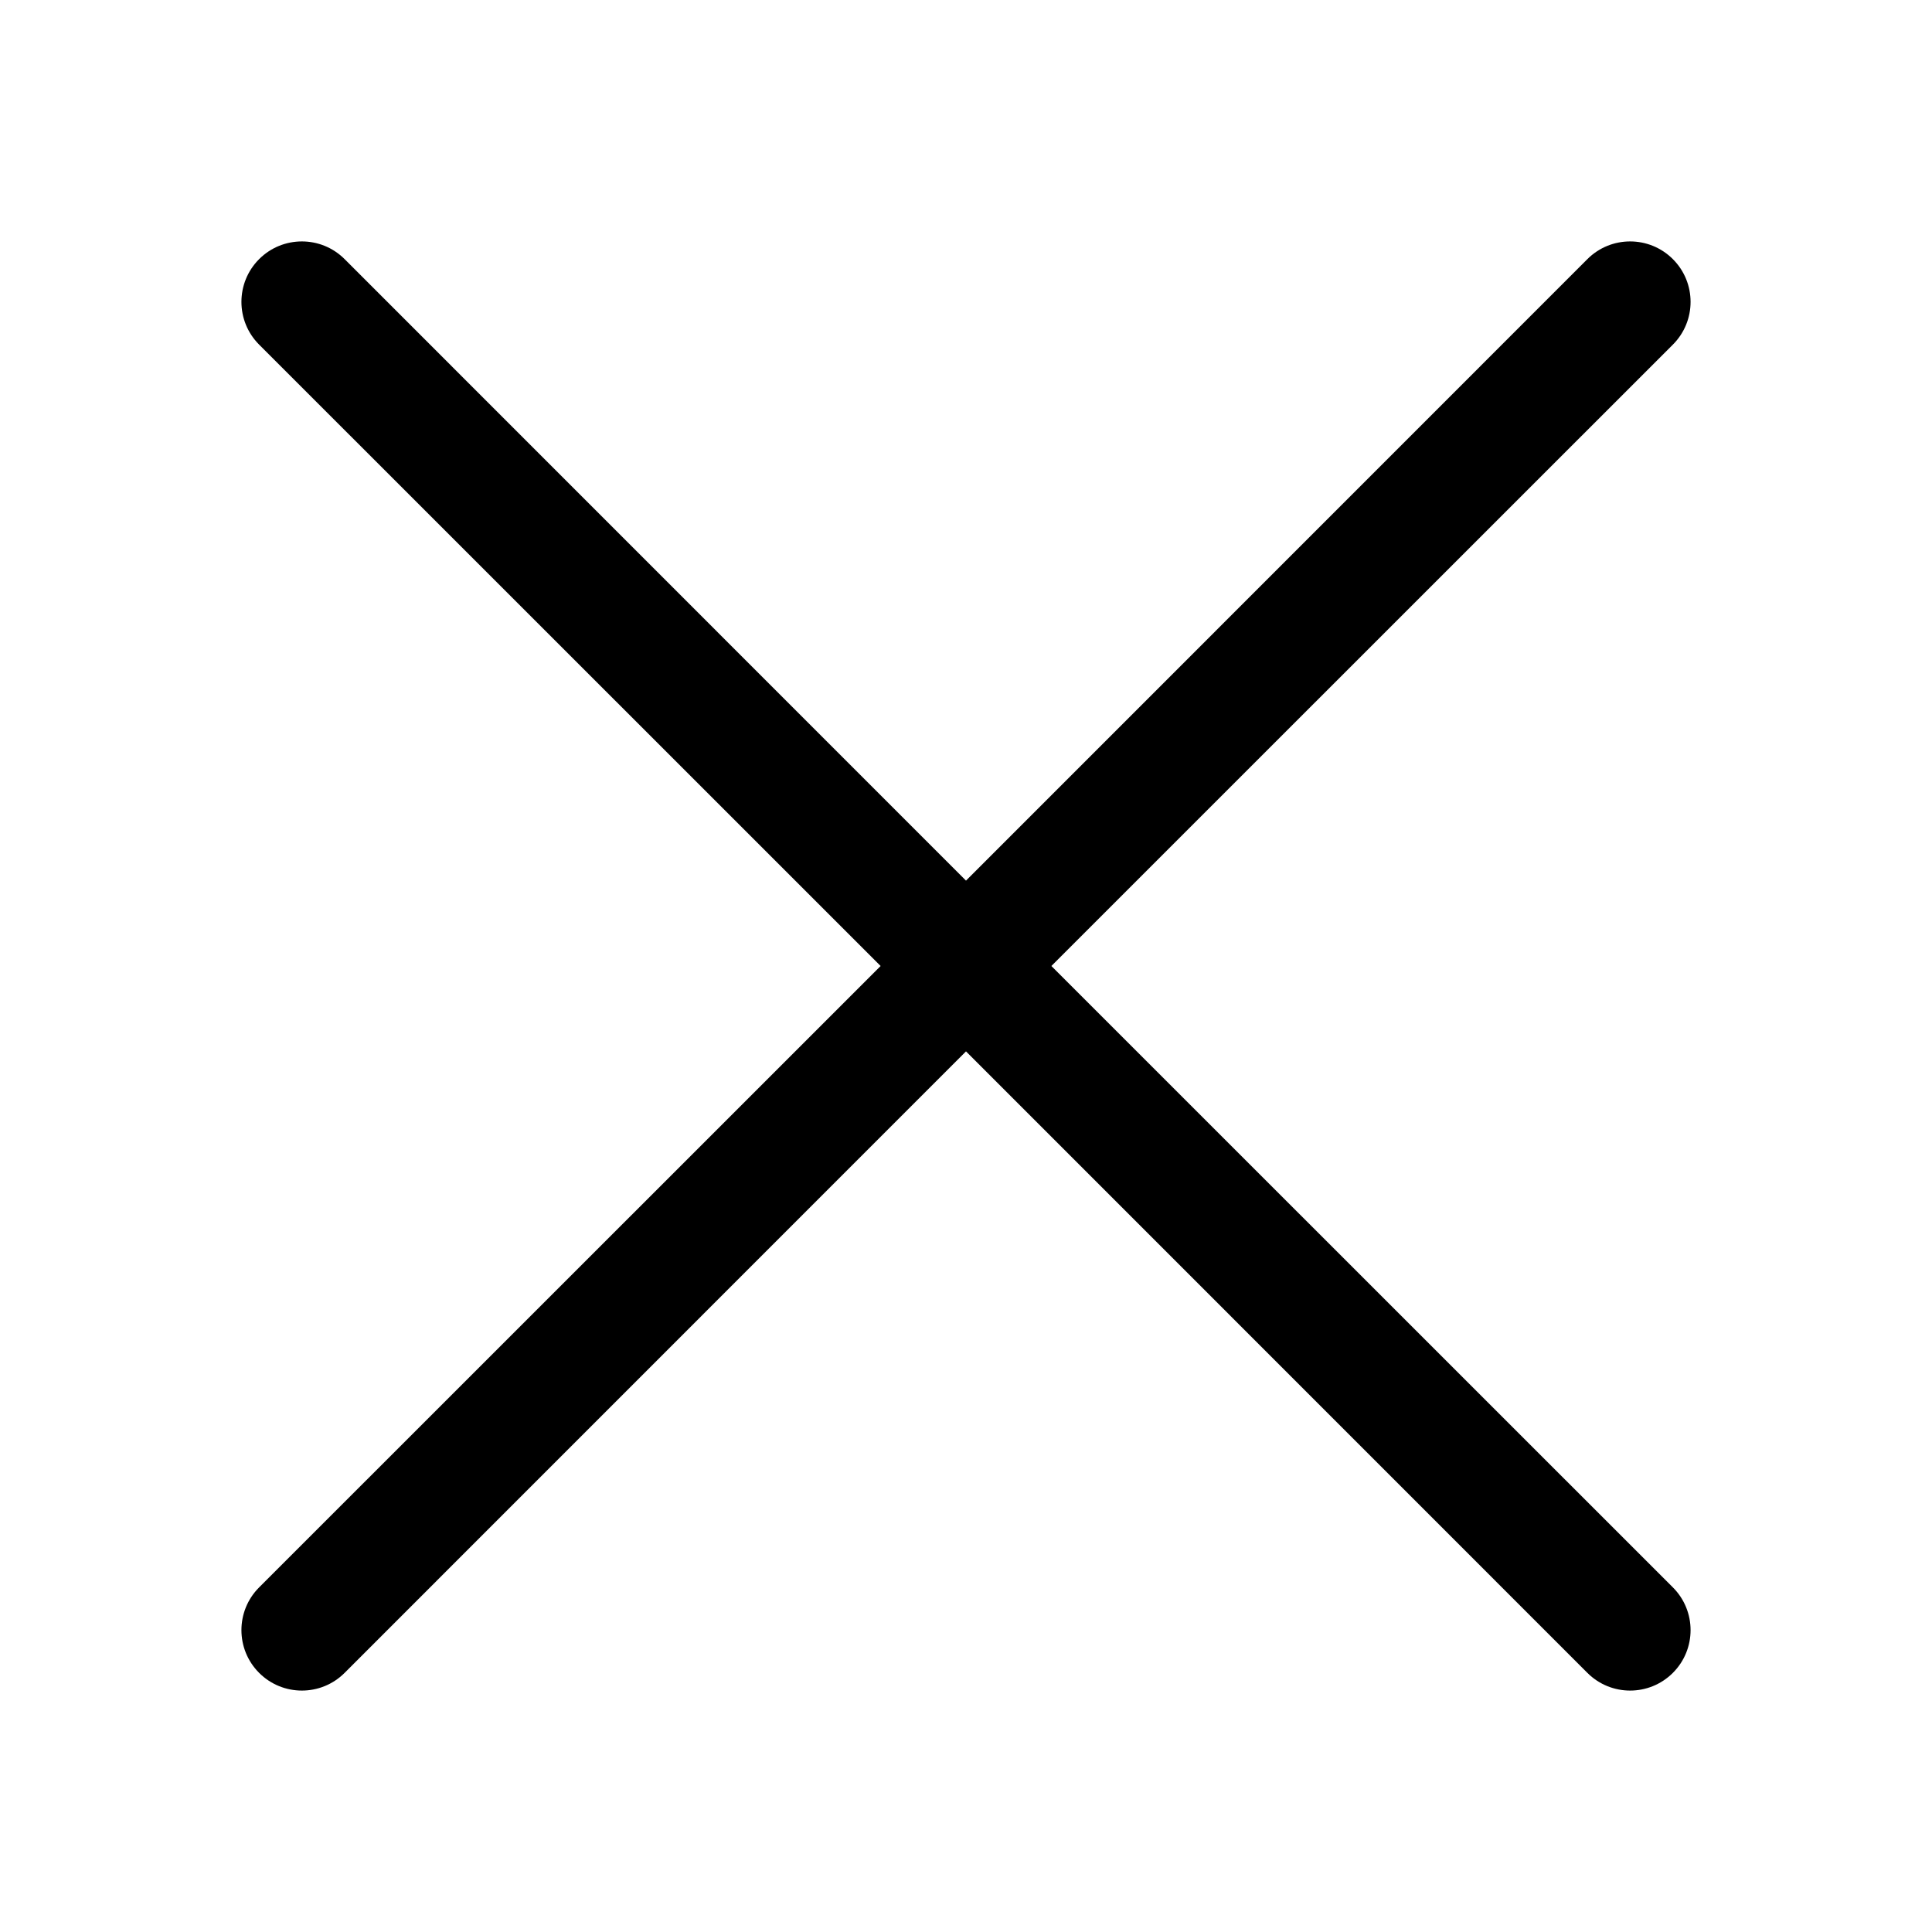
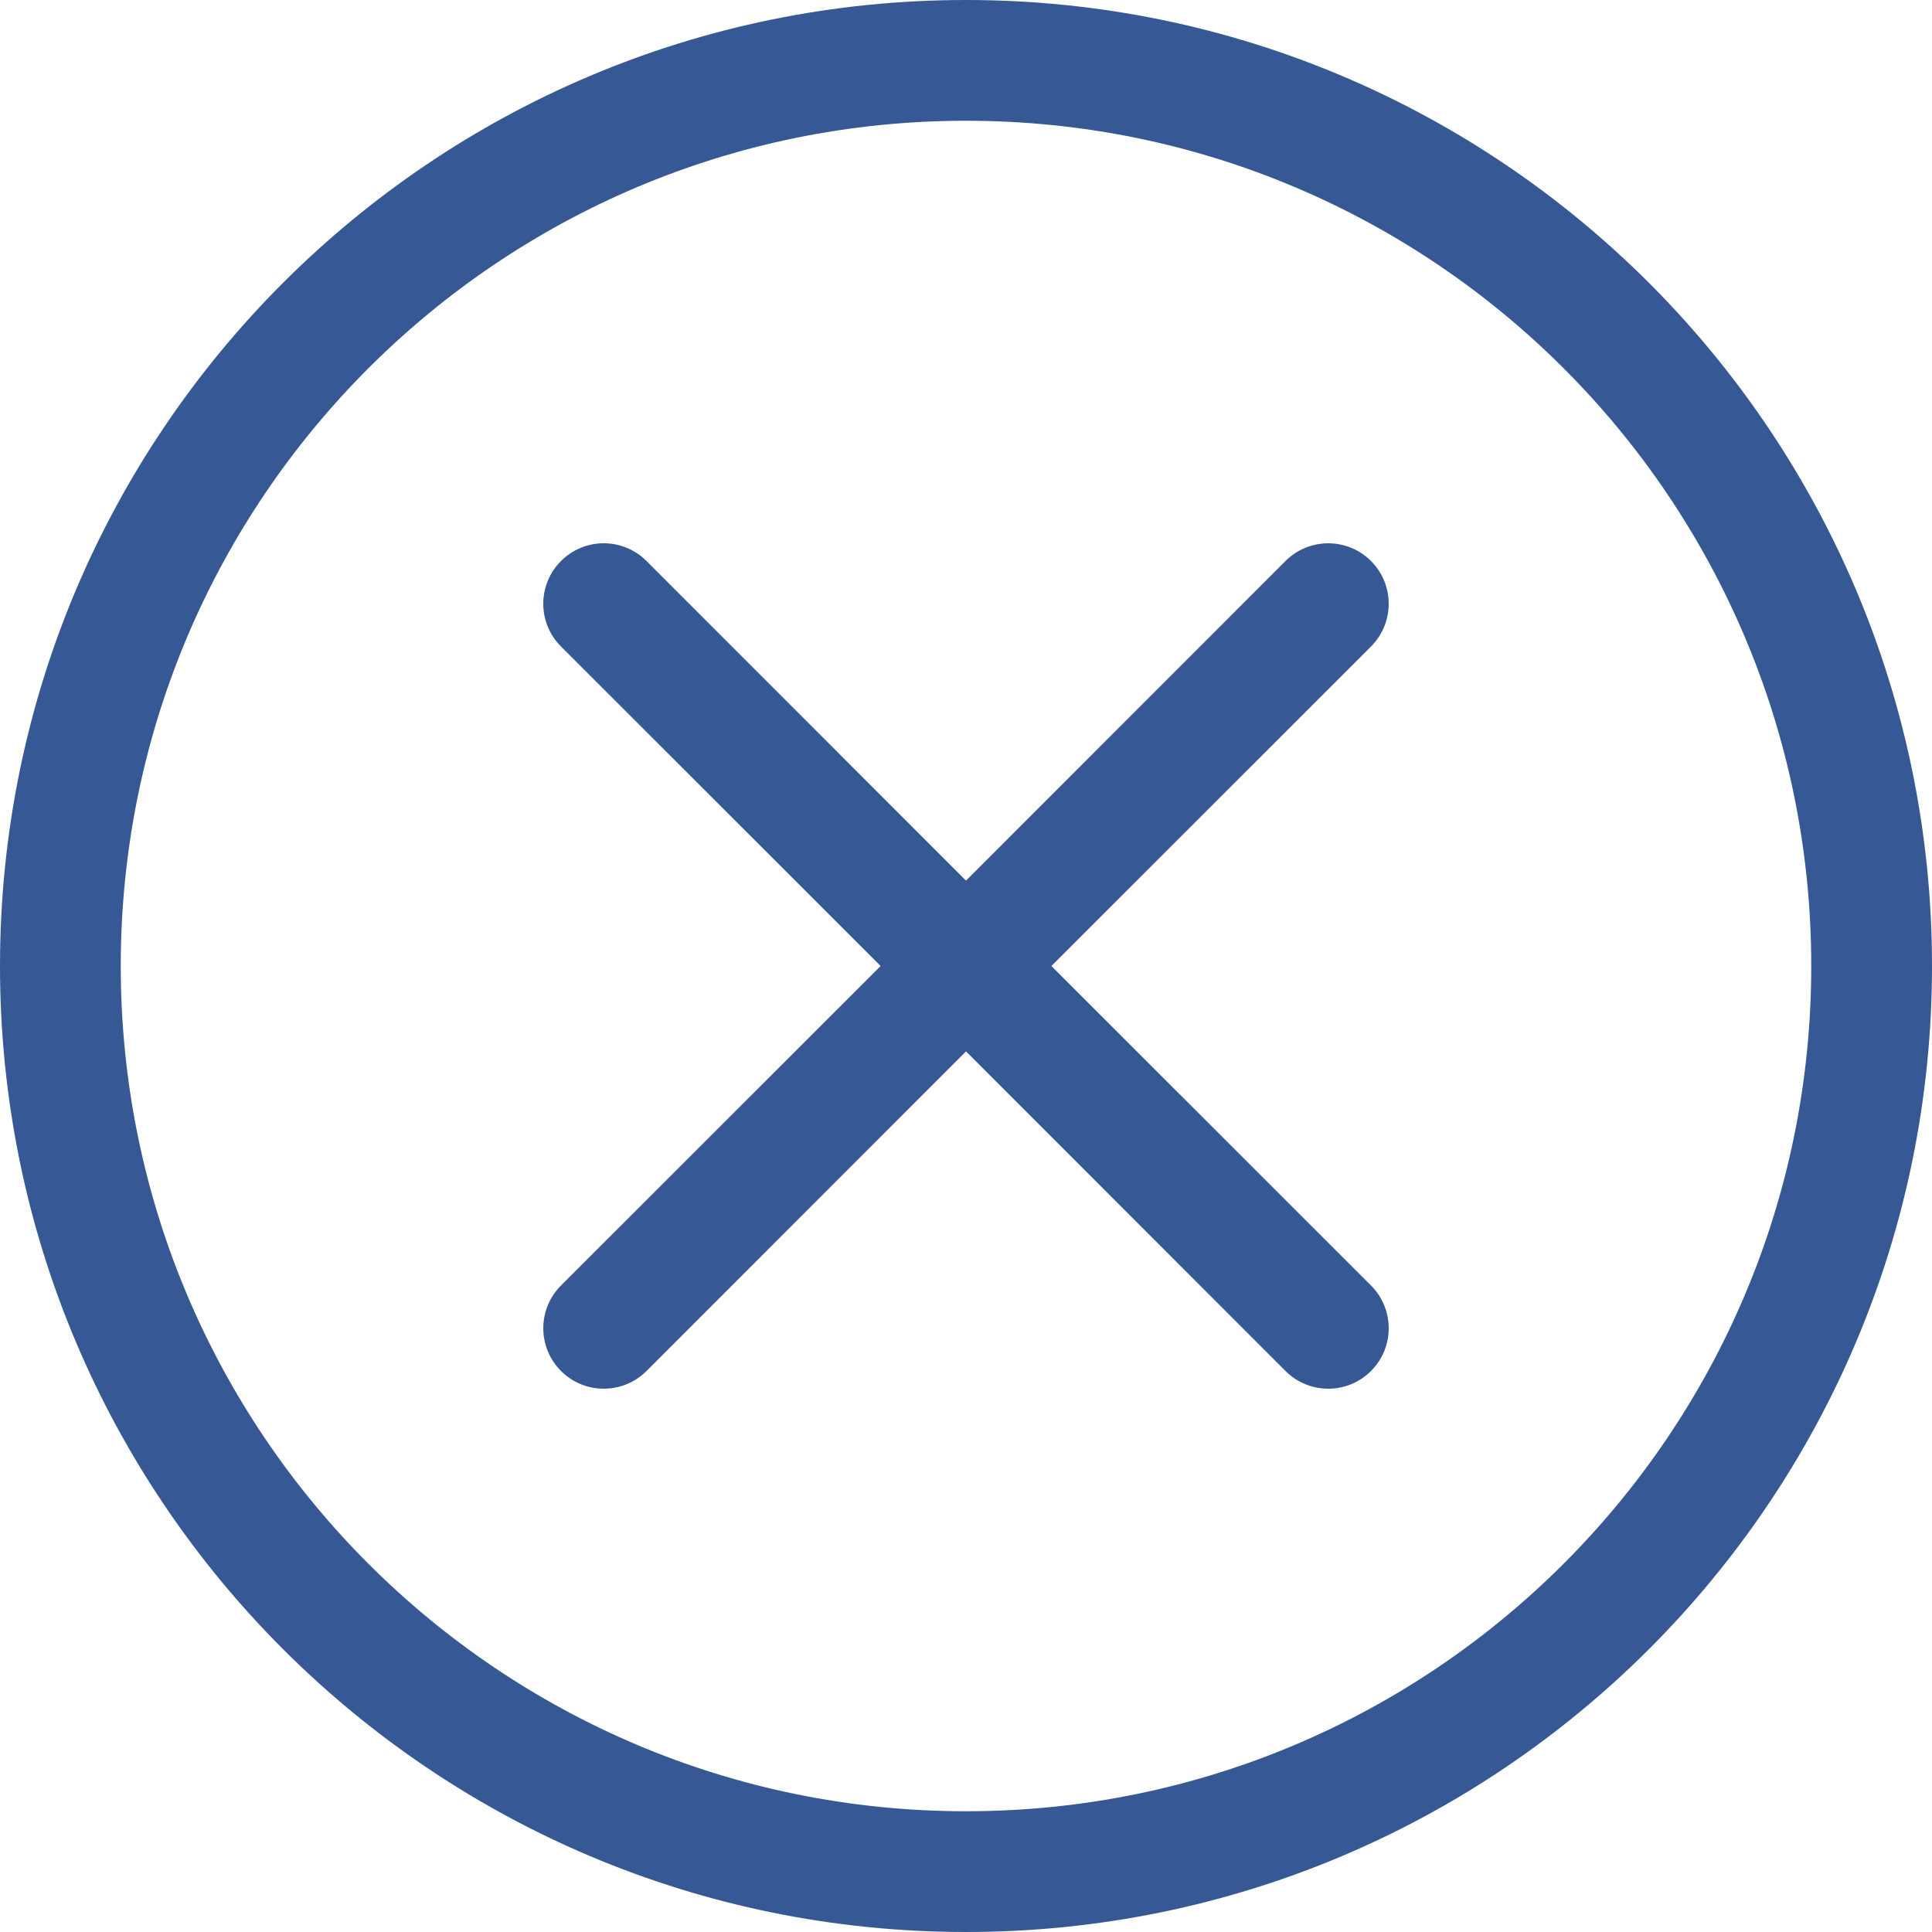
- <svg xmlns="http://www.w3.org/2000/svg" width="16" height="16" fill="currentColor" class="bi bi-x-lg" viewBox="0 0 16 16">
-   <path d="M2.146 2.854a.5.5 0 1 1 .708-.708L8 7.293l5.146-5.147a.5.5 0 0 1 .708.708L8.707 8l5.147 5.146a.5.5 0 0 1-.708.708L8 8.707l-5.146 5.147a.5.5 0 0 1-.708-.708L7.293 8z" />
+ <svg xmlns="http://www.w3.org/2000/svg" width="18" height="18" fill="#365894" class="bi bi-x-circle" viewBox="0 0 16 16">
+   <path d="M8 15A7 7 0 1 1 8 1a7 7 0 0 1 0 14m0 1A8 8 0 1 0 8 0a8 8 0 0 0 0 16" />
+   <path d="M4.646 4.646a.5.5 0 0 1 .708 0L8 7.293l2.646-2.647a.5.5 0 0 1 .708.708L8.707 8l2.647 2.646a.5.5 0 0 1-.708.708L8 8.707l-2.646 2.647a.5.5 0 0 1-.708-.708L7.293 8 4.646 5.354a.5.5 0 0 1 0-.708" />
</svg>
